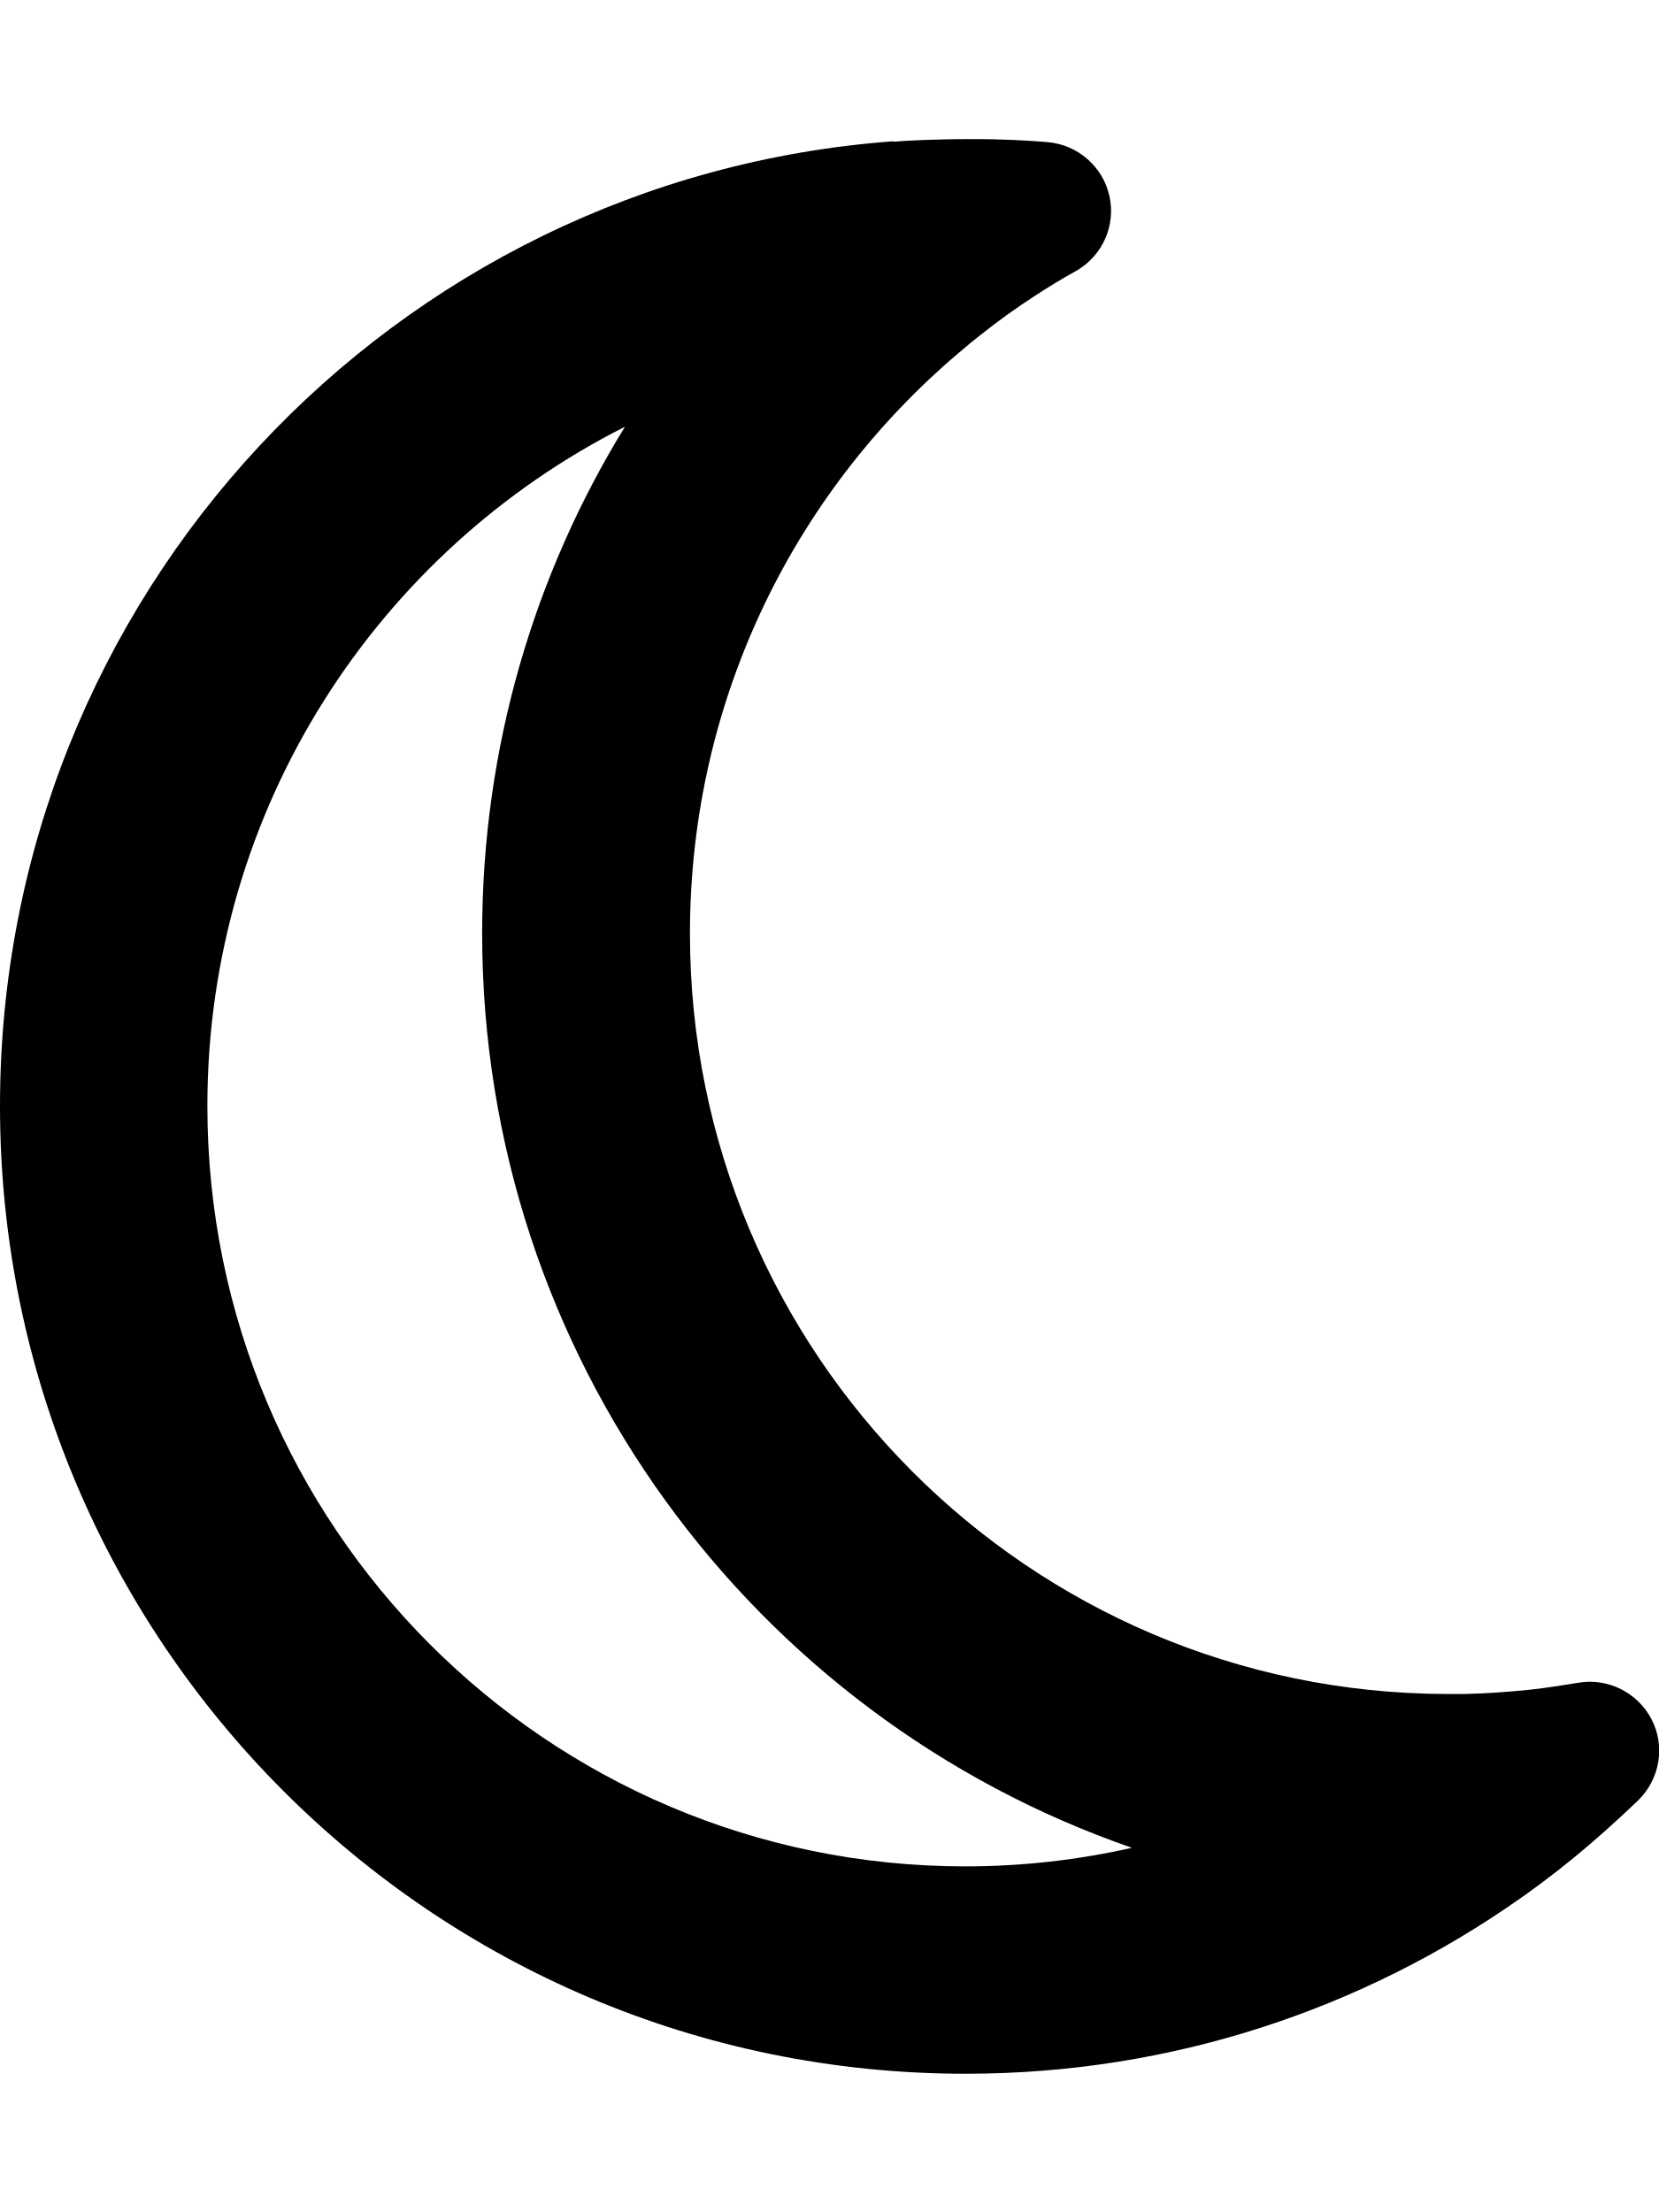
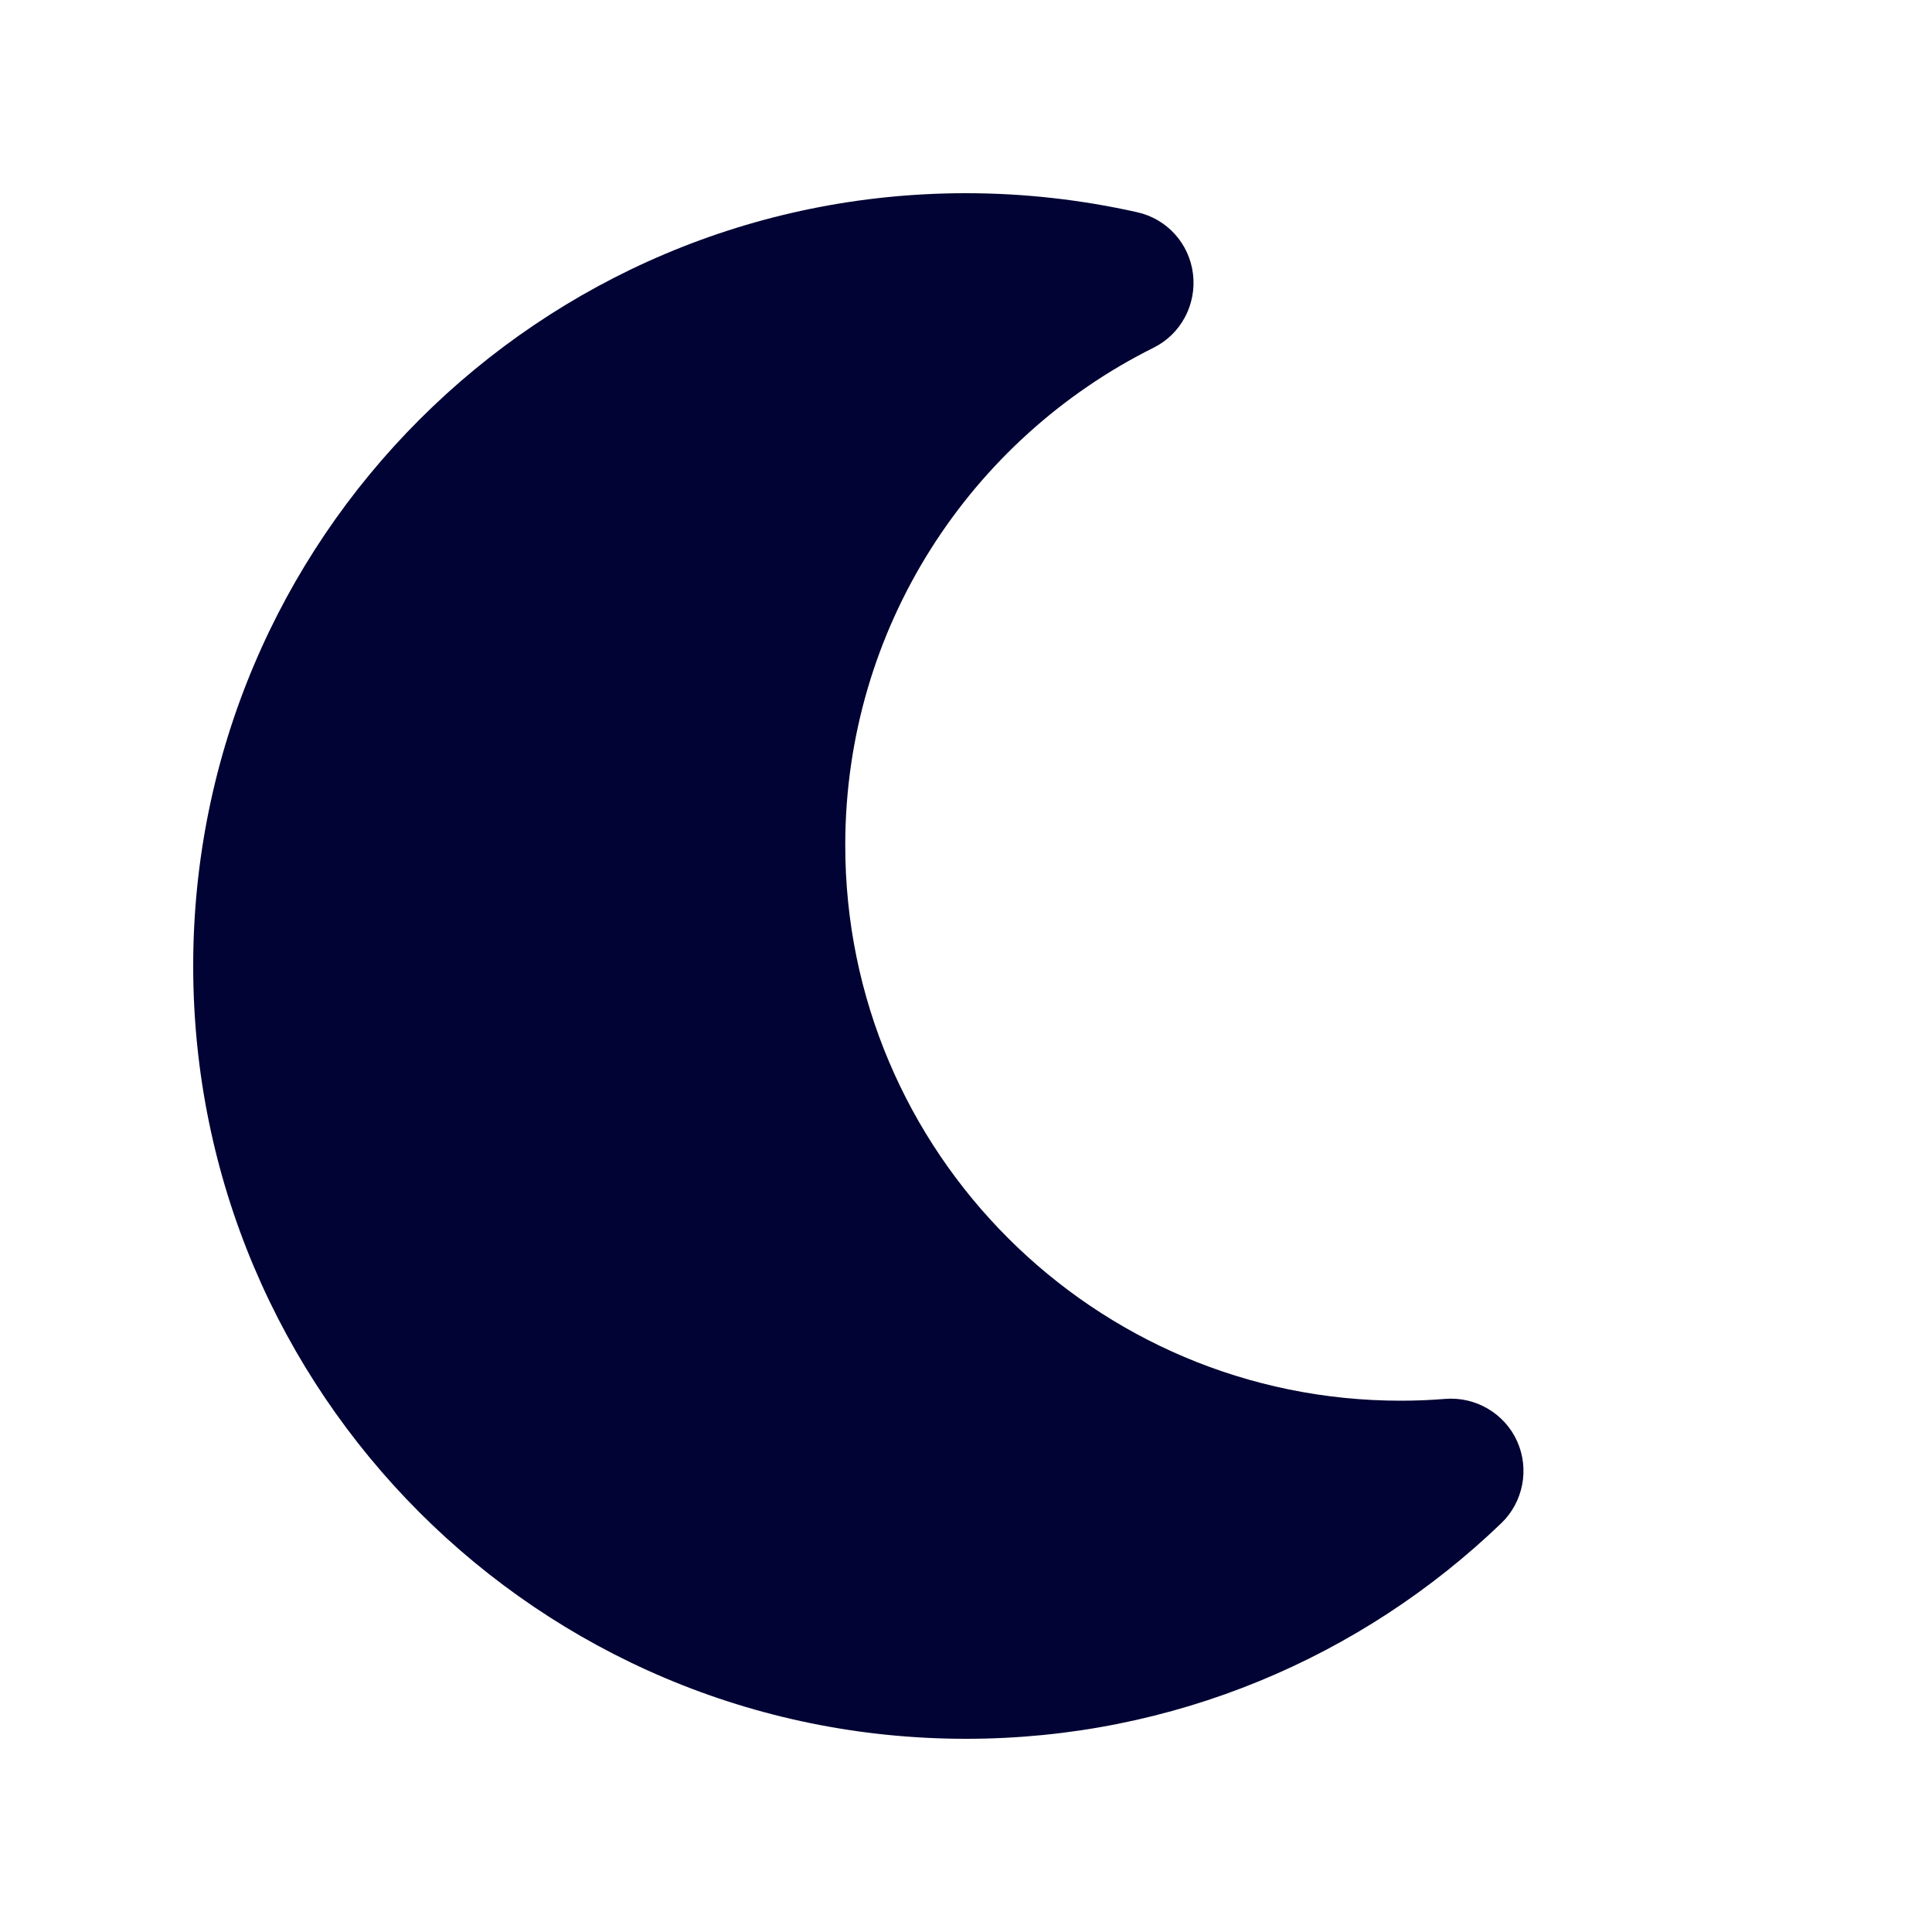
- <svg xmlns="http://www.w3.org/2000/svg" viewBox="0 0 384 512">
-   <path d="M144.7 98.7c-21 34.1-33.1 74.3-33.1 117.3c0 98 62.8 181.4 150.4 211.7c-12.4 2.8-25.3 4.3-38.6 4.3C126.6 432 48 353.3 48 256c0-68.9 39.4-128.4 96.8-157.3zm62.1-66C91.1 41.2 0 137.9 0 256C0 379.7 100 480 223.5 480c47.8 0 92-15 128.4-40.6c1.9-1.3 3.7-2.7 5.5-4c4.8-3.6 9.4-7.4 13.9-11.4c2.7-2.4 5.3-4.8 7.9-7.3c5-4.9 6.3-12.5 3.1-18.7s-10.1-9.7-17-8.5c-3.7 .6-7.4 1.2-11.1 1.6c-5 .5-10.1 .9-15.3 1c-1.2 0-2.5 0-3.7 0l-.3 0c-96.8-.2-175.2-78.9-175.2-176c0-54.8 24.9-103.7 64.1-136c1-.9 2.1-1.7 3.2-2.6c4-3.2 8.2-6.2 12.5-9c3.1-2 6.3-4 9.6-5.8c6.1-3.5 9.2-10.5 7.7-17.3s-7.3-11.9-14.3-12.5c-3.6-.3-7.1-.5-10.7-.6c-2.7-.1-5.5-.1-8.2-.1c-3.3 0-6.5 .1-9.8 .2c-2.3 .1-4.6 .2-6.9 .4z" />
+ <svg xmlns="http://www.w3.org/2000/svg" viewBox="0 0 640 640">
+   <path fill="#000333" d="M320 64C178.6 64 64 178.6 64 320C64 461.4 178.6 576 320 576C388.8 576 451.3 548.8 497.3 504.6C504.6 497.6 506.7 486.7 502.6 477.5C498.5 468.3 488.9 462.6 478.8 463.4C473.9 463.8 469 464 464 464C362.4 464 280 381.6 280 280C280 207.9 321.5 145.4 382.1 115.2C391.2 110.7 396.4 100.9 395.2 90.8C394 80.7 386.6 72.5 376.7 70.3C358.4 66.2 339.4 64 320 64z" />
</svg>
